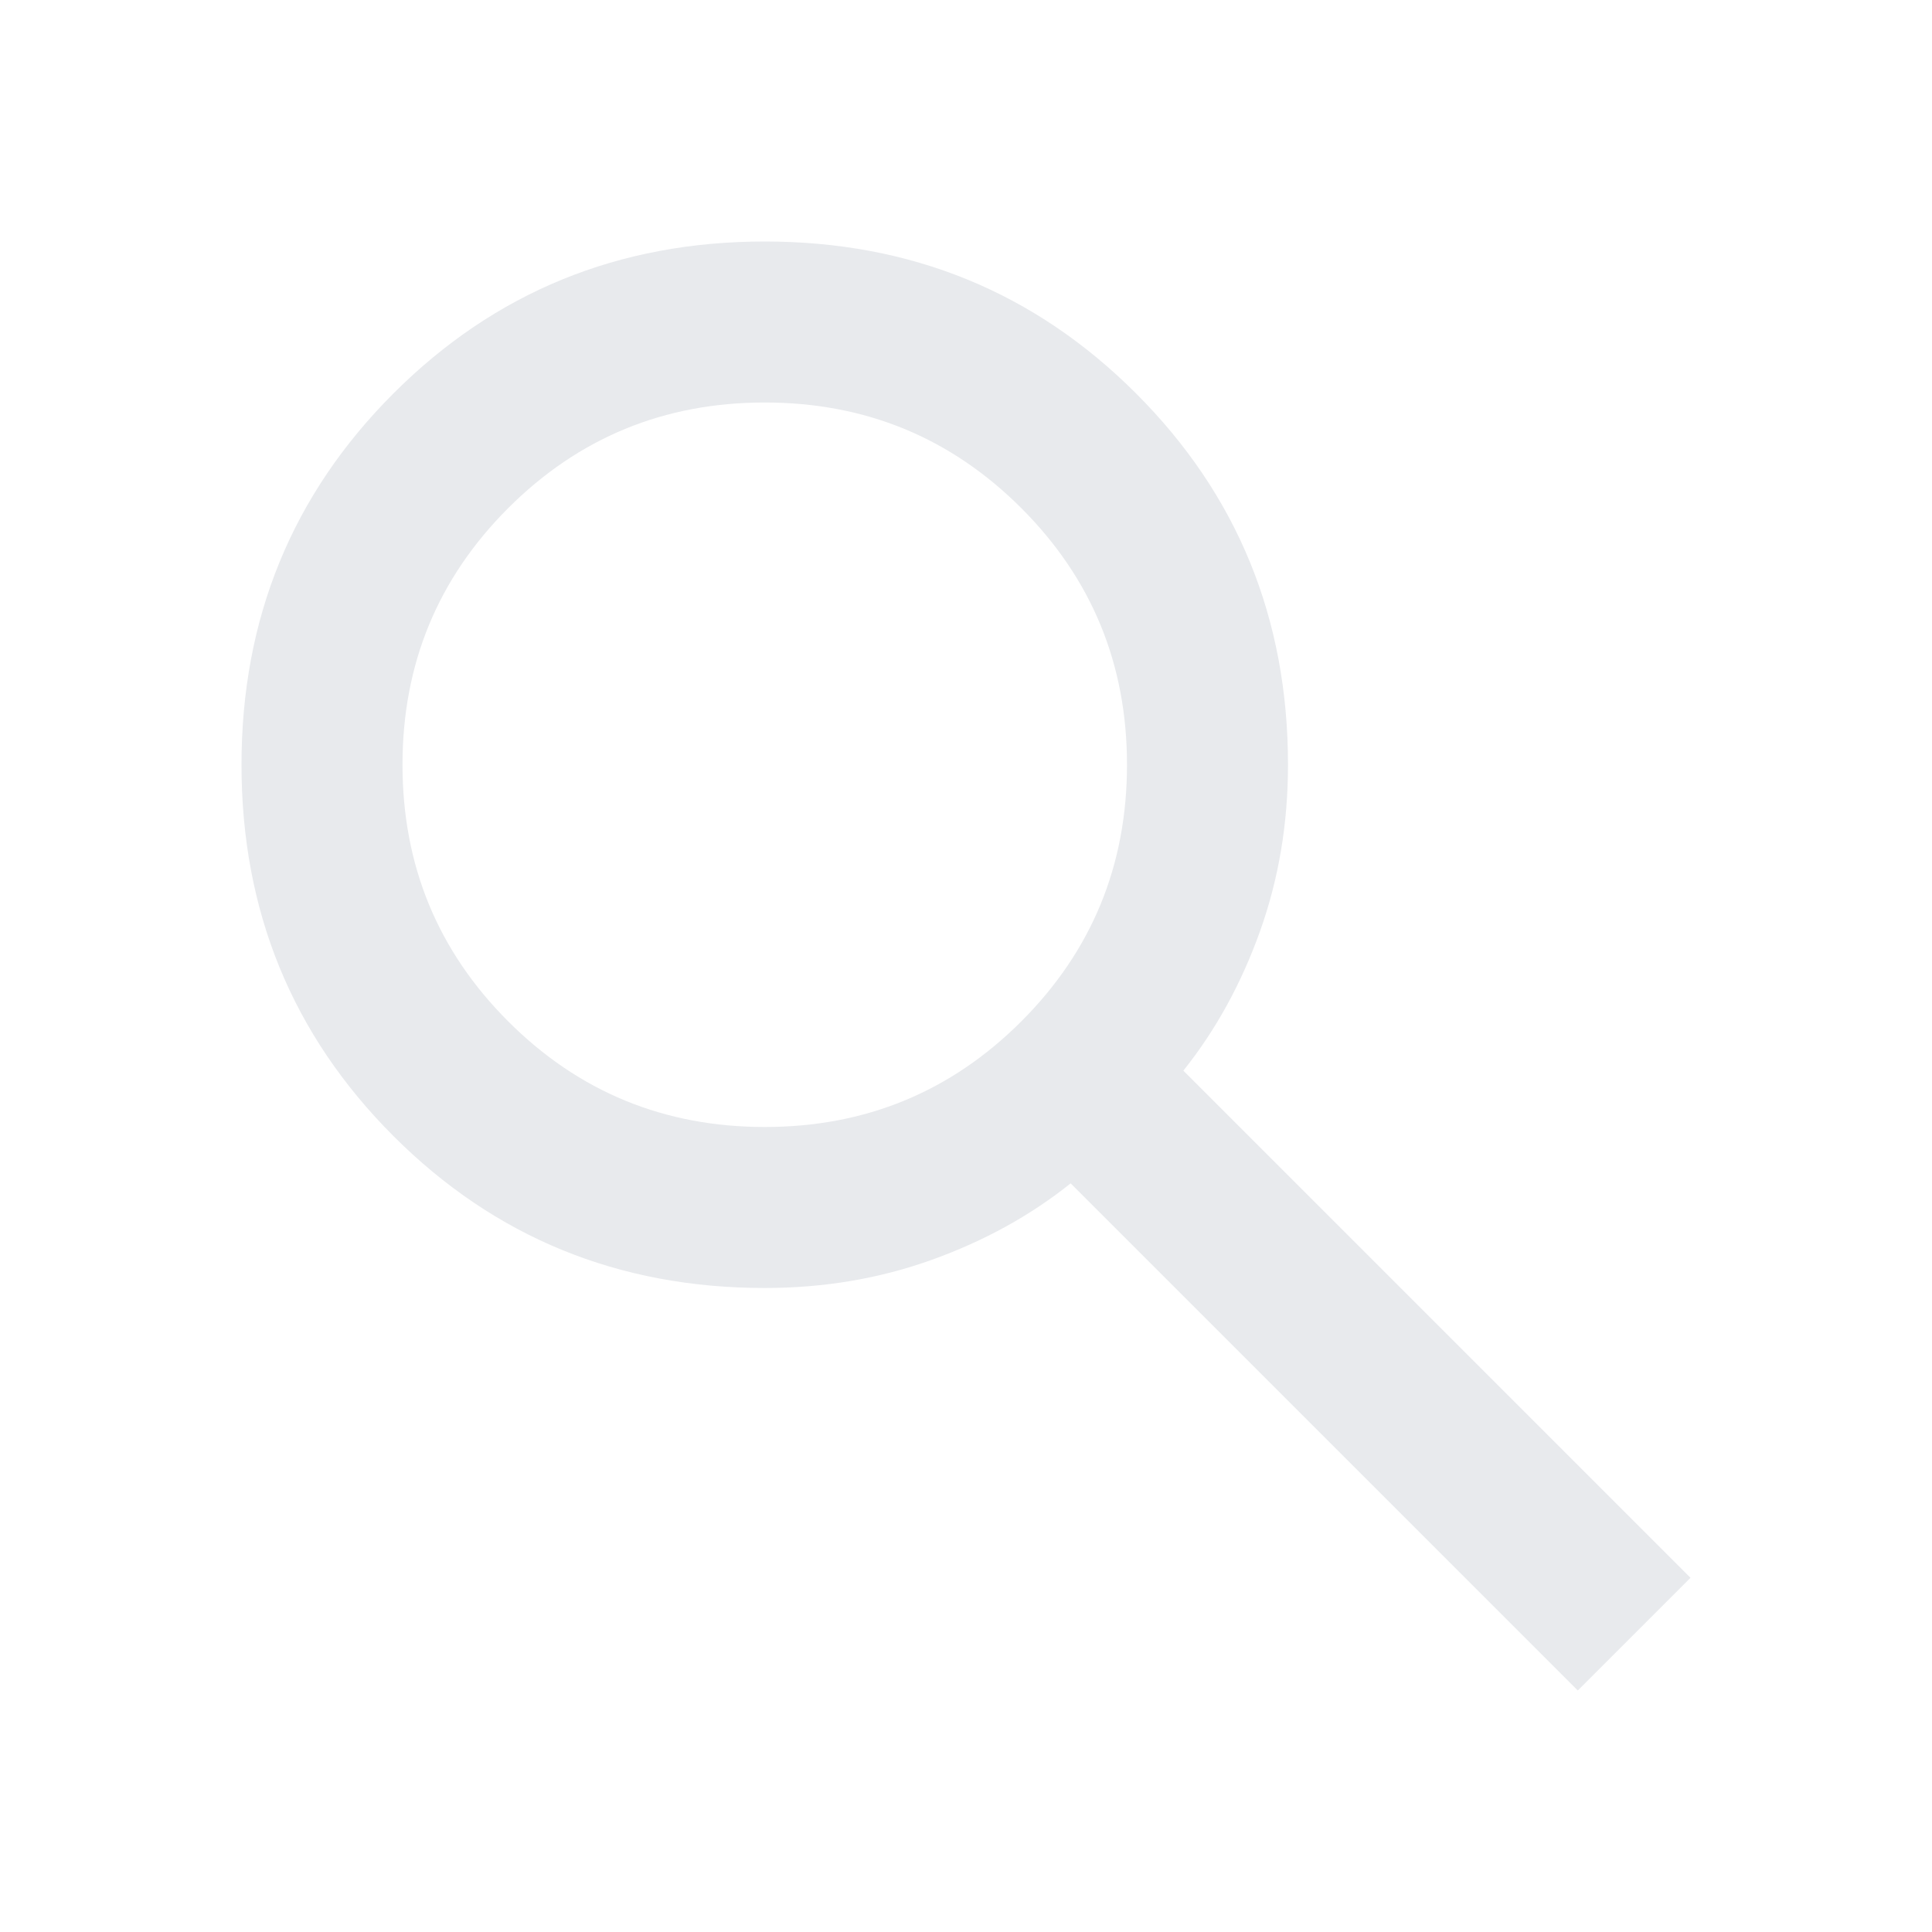
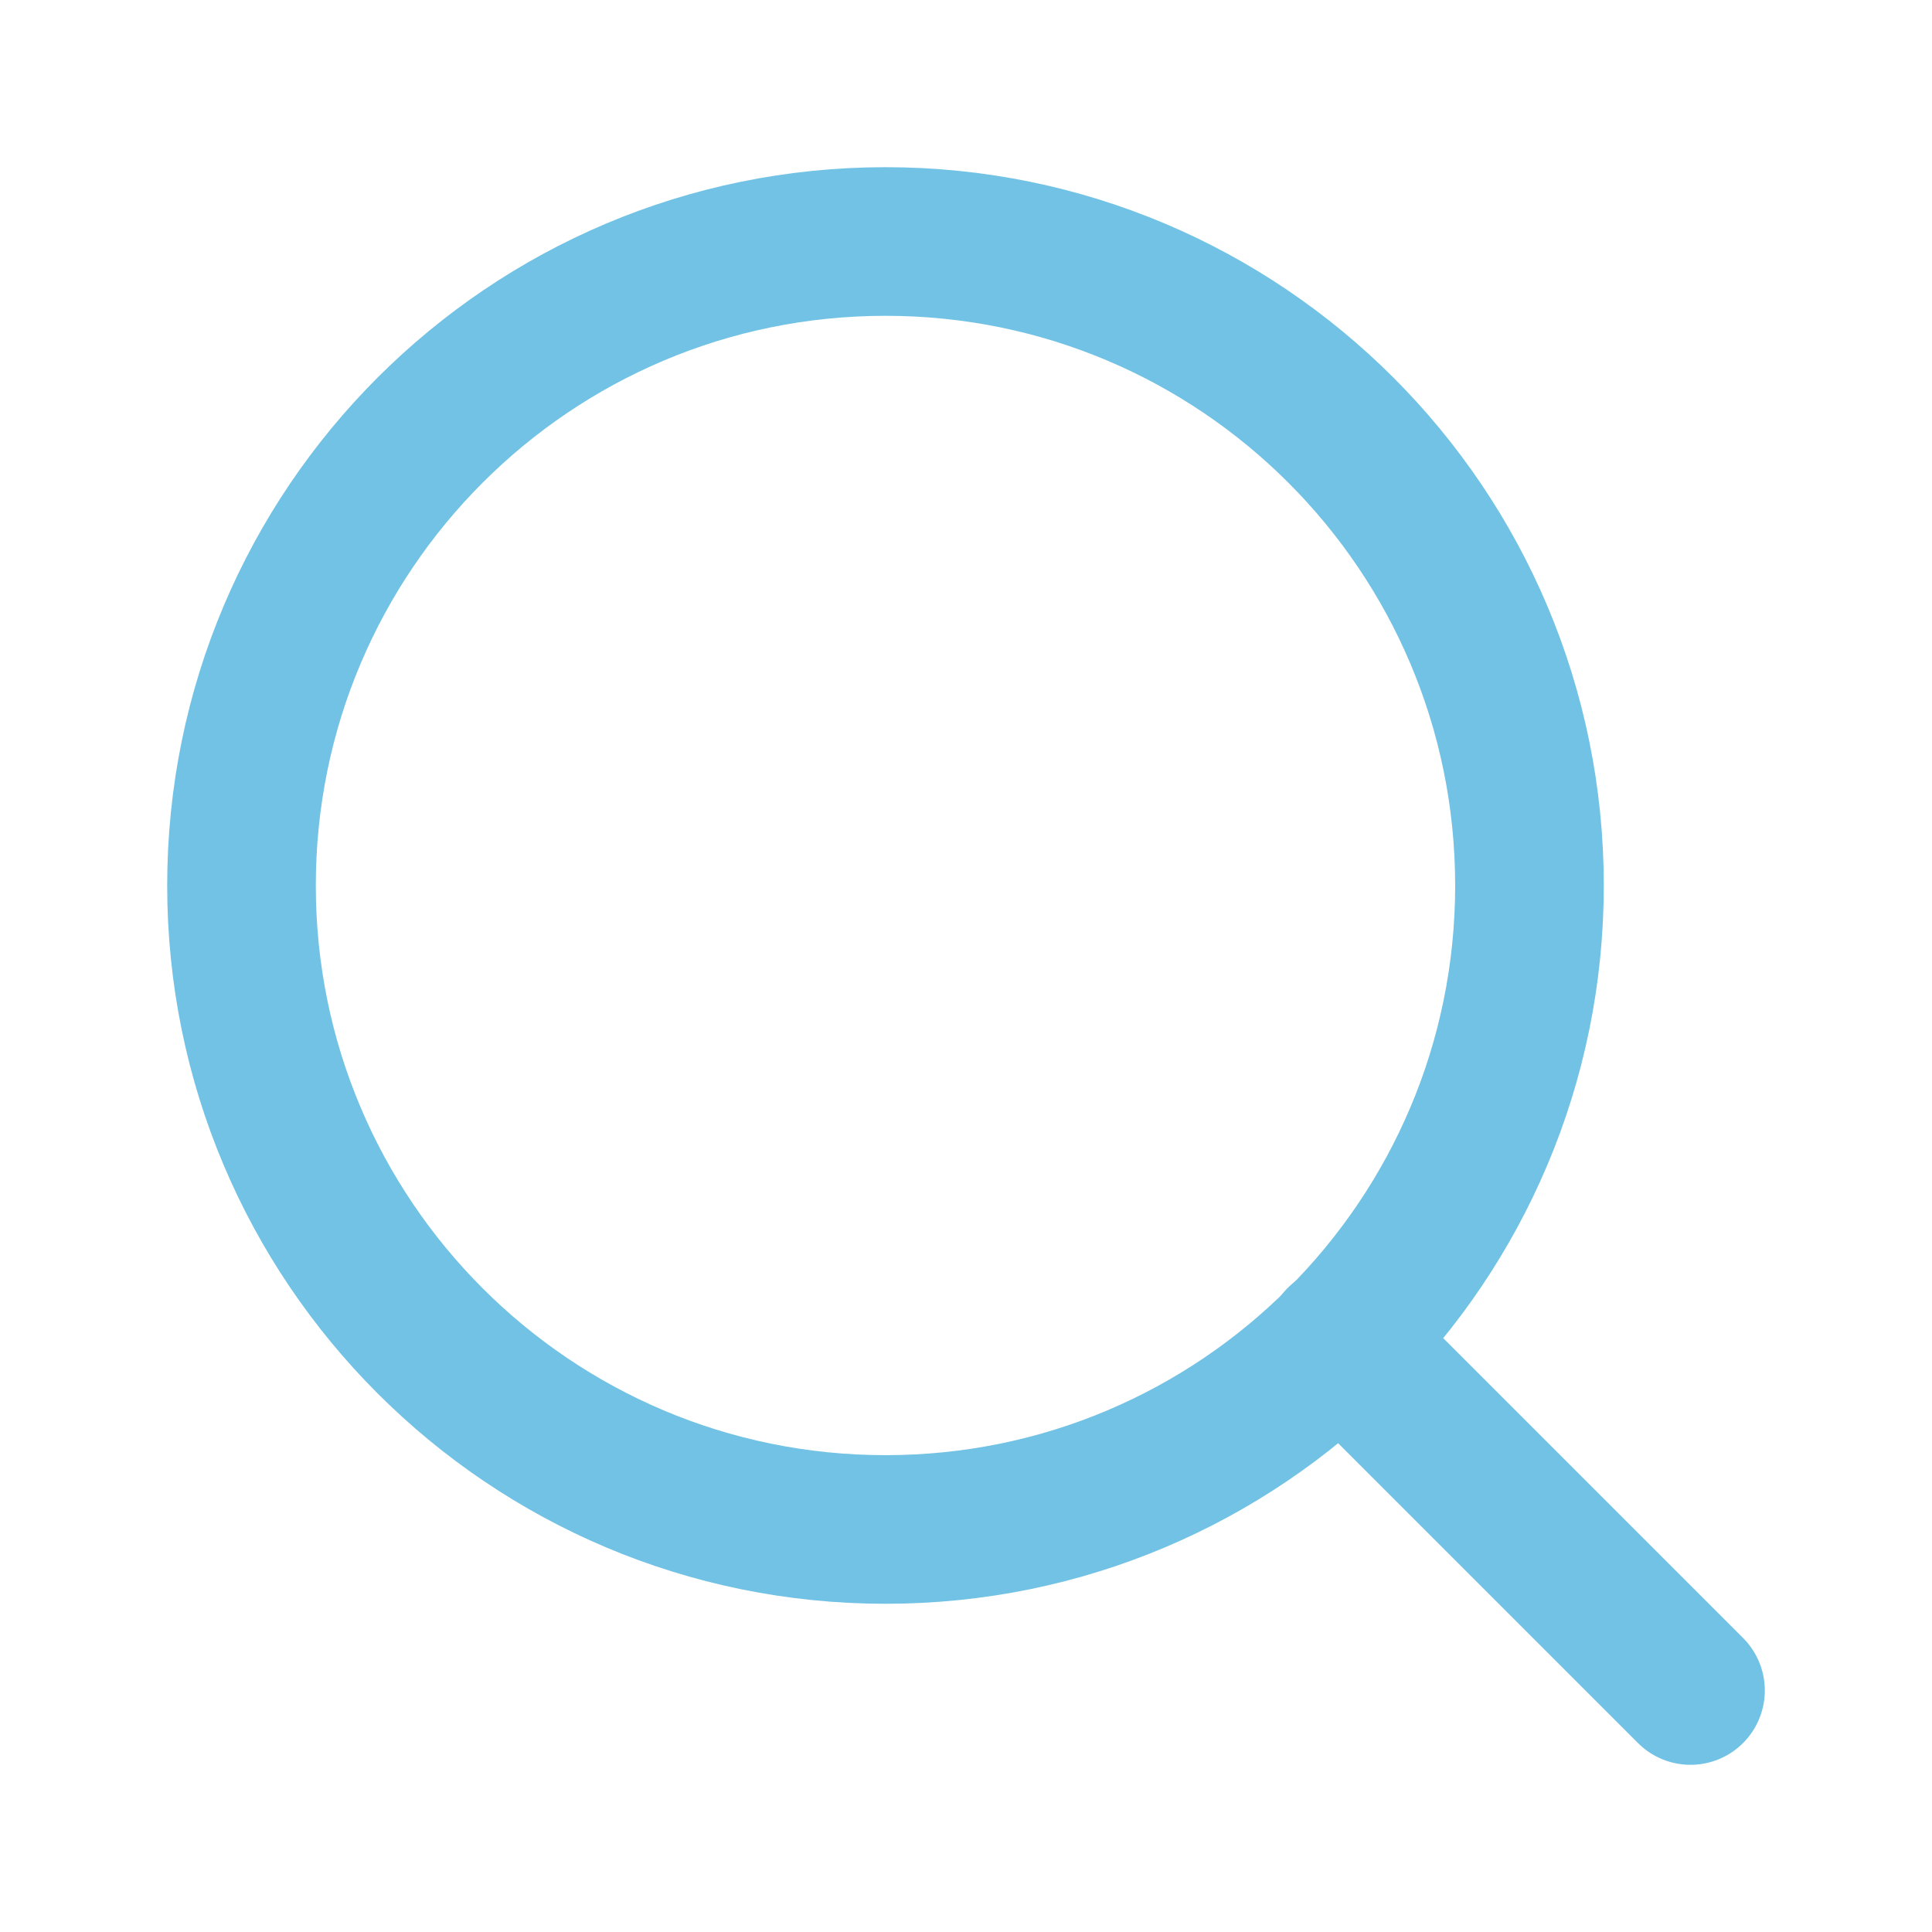
- <svg xmlns="http://www.w3.org/2000/svg" height="24px" viewBox="0 -960 960 960" width="24px" fill="#e8eaed">
-   <path d="M784-120 532-372q-30 24-69 38t-83 14q-109 0-184.5-75.5T120-580q0-109 75.5-184.5T380-840q109 0 184.5 75.5T640-580q0 44-14 83t-38 69l252 252-56 56ZM380-400q75 0 127.5-52.5T560-580q0-75-52.5-127.5T380-760q-75 0-127.5 52.5T200-580q0 75 52.5 127.5T380-400Z" />
+ <svg xmlns="http://www.w3.org/2000/svg" width="26" height="26" viewBox="0 0 26 26" fill="none">
+   <path d="M11.917 20.583C16.703 20.583 20.583 16.703 20.583 11.917C20.583 7.13 16.703 3.25 11.917 3.25C7.13 3.25 3.25 7.13 3.25 11.917C3.25 16.703 7.13 20.583 11.917 20.583Z" stroke="#71C2E4" stroke-width="2" stroke-linecap="round" stroke-linejoin="round" />
+   <path d="M22.75 22.75L18.038 18.038" stroke="#71C2E4" stroke-width="2" stroke-linecap="round" stroke-linejoin="round" />
</svg>
